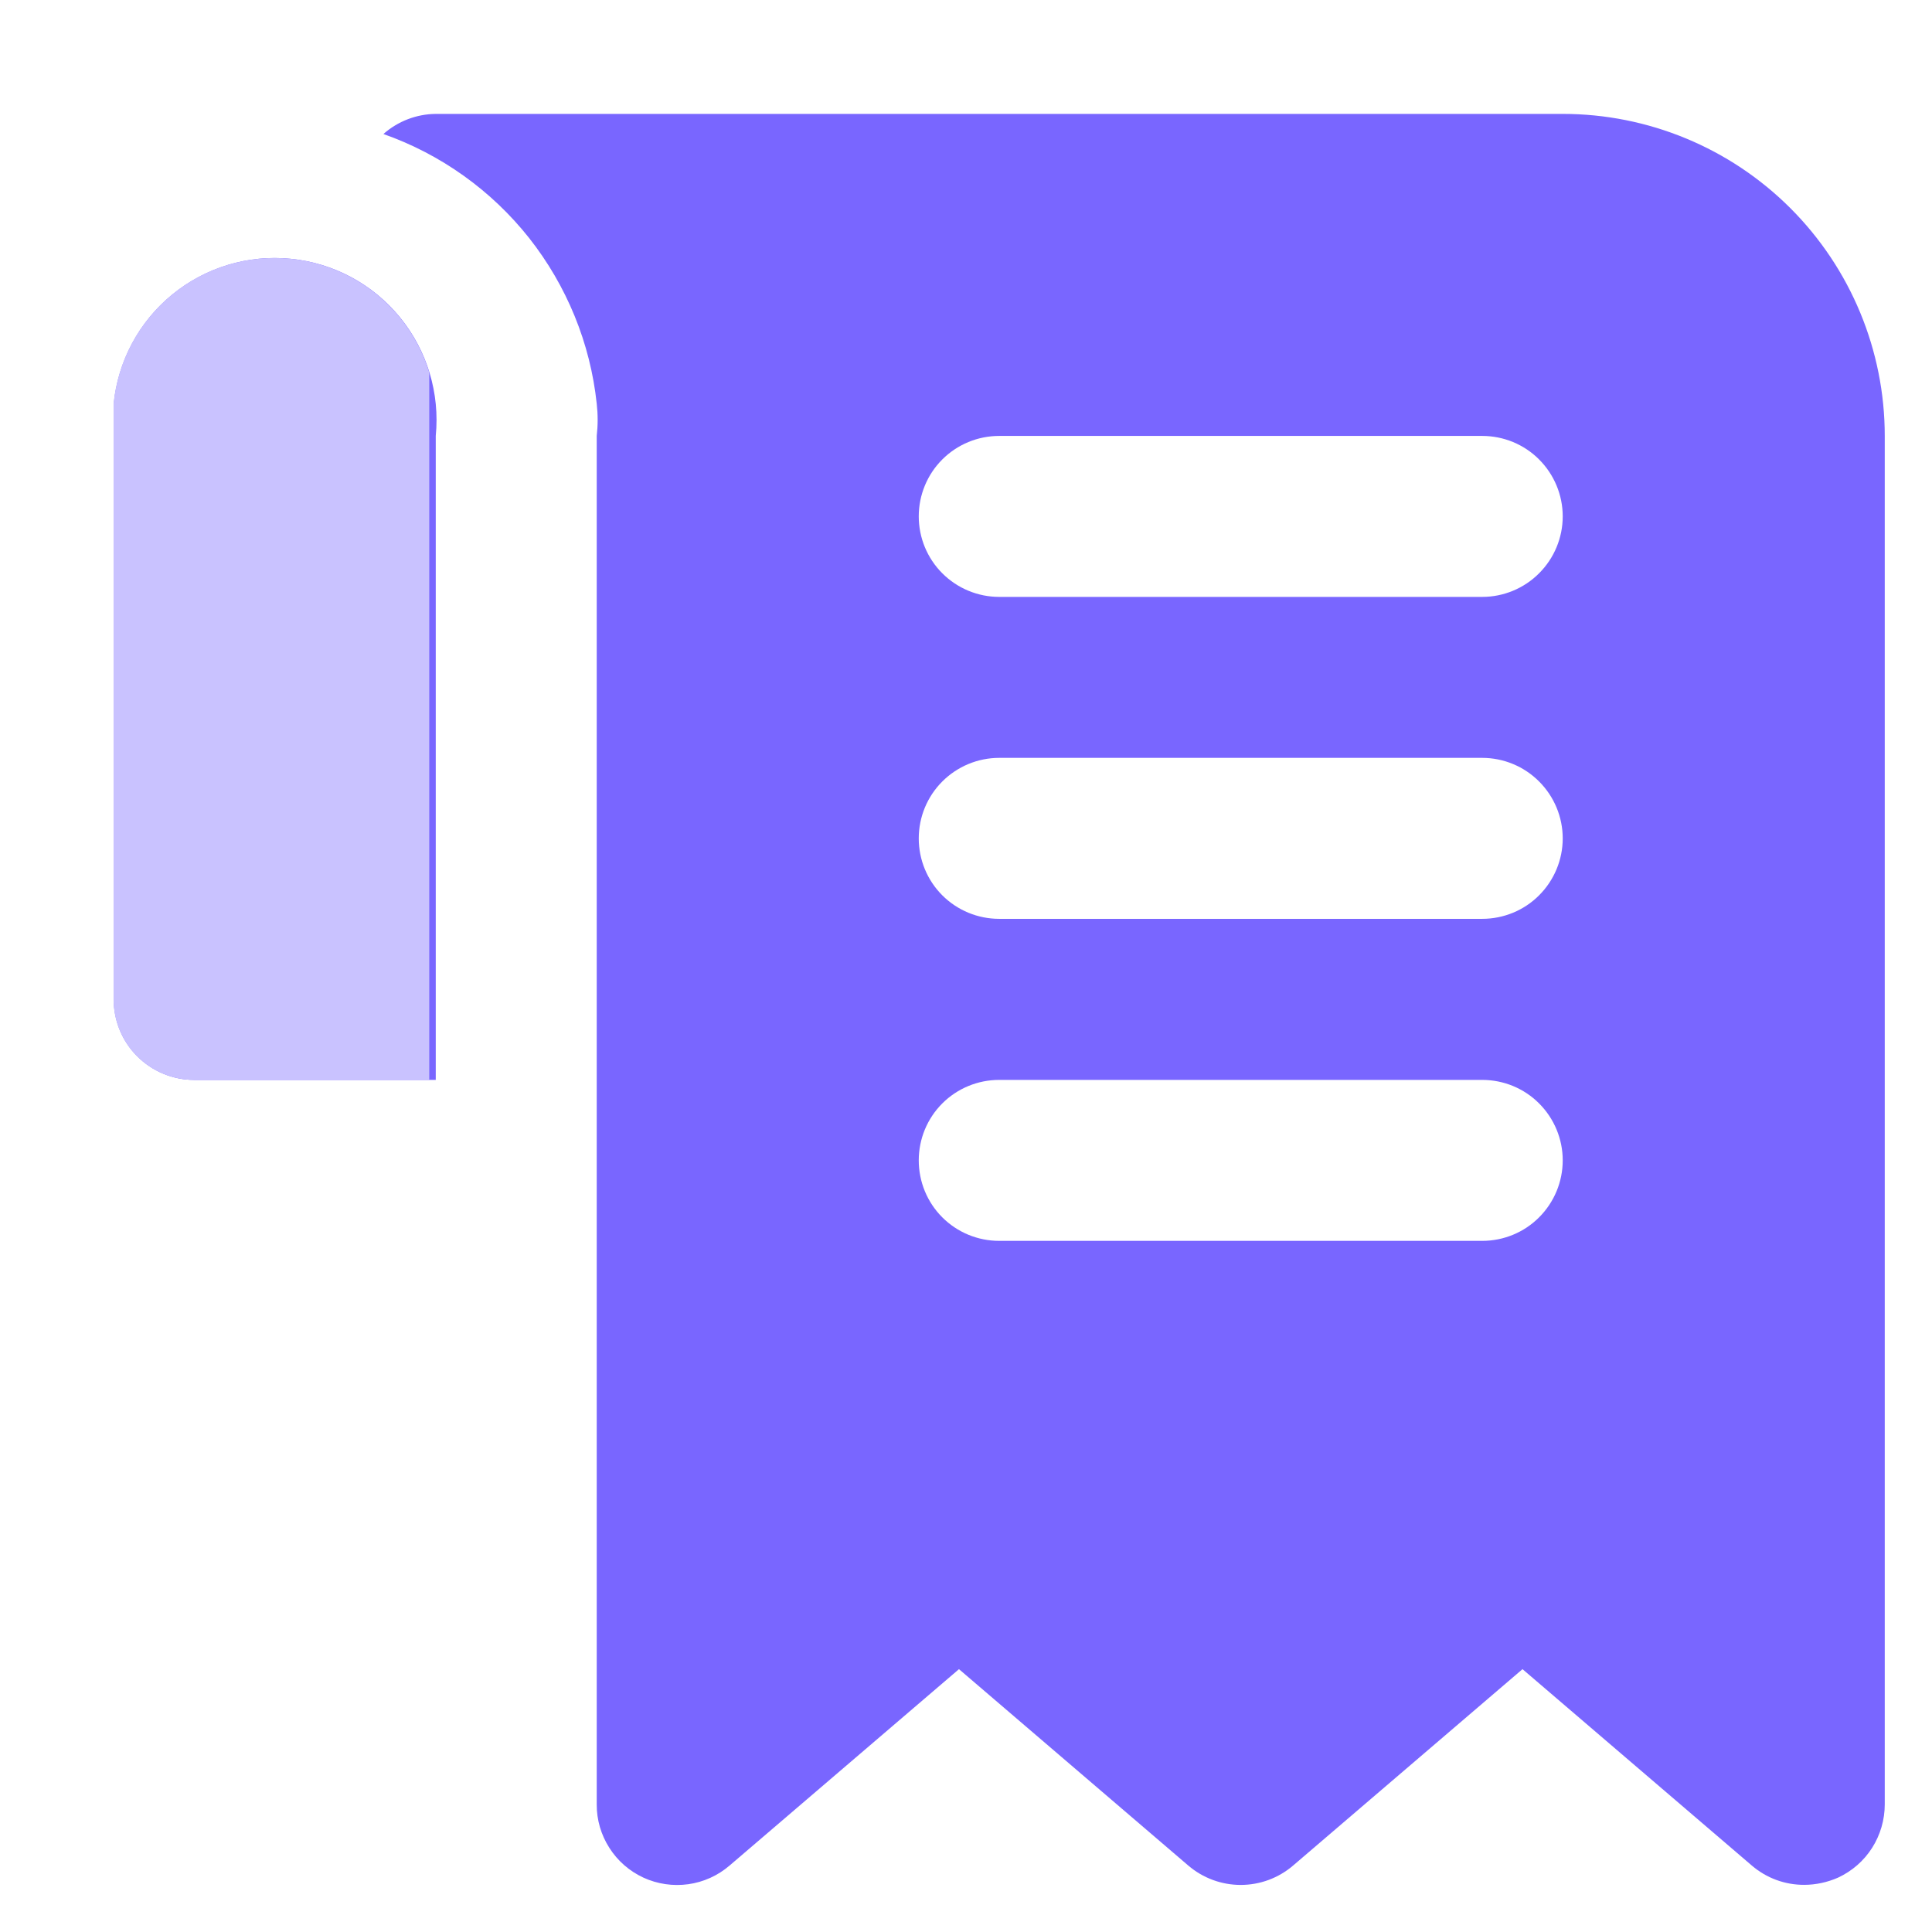
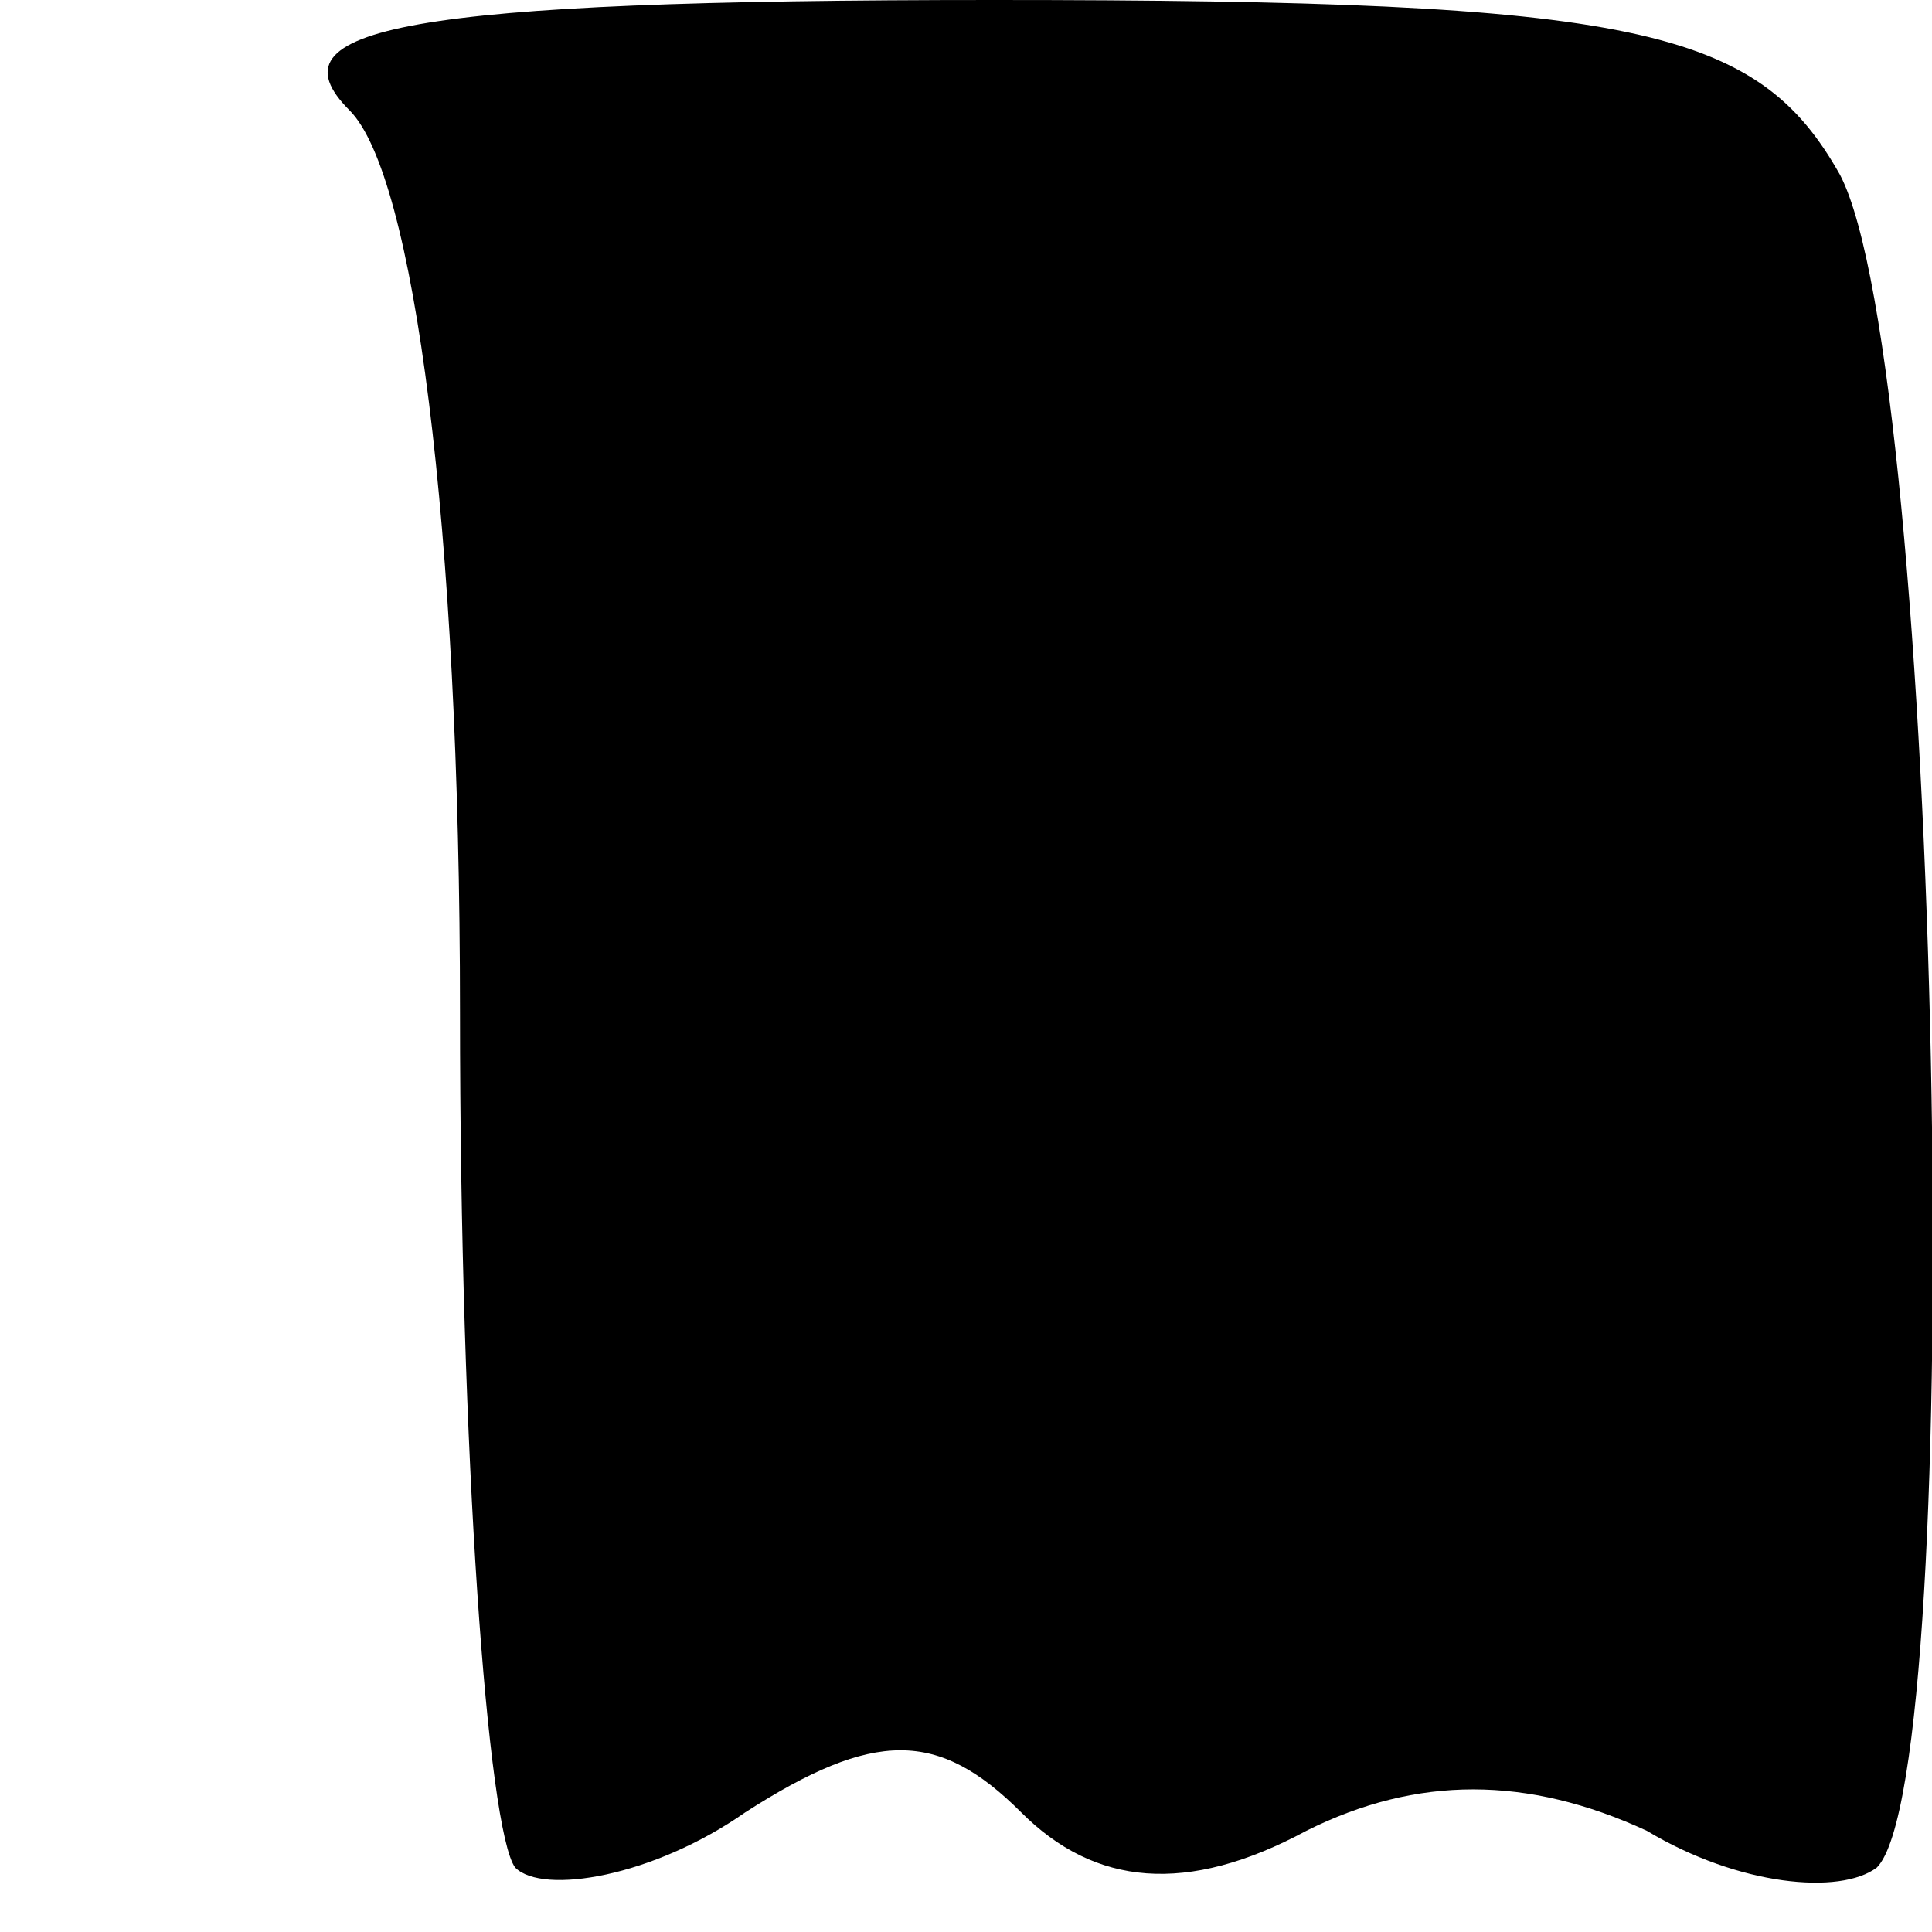
- <svg xmlns="http://www.w3.org/2000/svg" width="22" height="22" viewBox="0 0 22 22" fill="none">
-   <path d="M17.795 1.297H4.962C4.742 1.299 4.53 1.381 4.366 1.526C5.019 1.756 5.595 2.167 6.025 2.71C6.454 3.254 6.722 3.908 6.795 4.597C6.809 4.719 6.809 4.842 6.795 4.964V20.547C6.794 20.722 6.844 20.894 6.939 21.042C7.033 21.19 7.167 21.307 7.327 21.381C7.486 21.454 7.663 21.48 7.837 21.456C8.011 21.432 8.174 21.358 8.307 21.244L10.92 19.007L13.532 21.244C13.698 21.386 13.91 21.464 14.128 21.464C14.347 21.464 14.558 21.386 14.724 21.244L17.337 19.007L19.949 21.244C20.115 21.386 20.326 21.464 20.545 21.463C20.677 21.463 20.809 21.434 20.93 21.381C21.089 21.307 21.224 21.19 21.318 21.042C21.412 20.894 21.462 20.722 21.462 20.547V4.964C21.462 3.991 21.075 3.058 20.388 2.371C19.7 1.683 18.767 1.297 17.795 1.297ZM16.878 14.13H11.378C11.135 14.13 10.902 14.034 10.73 13.862C10.558 13.69 10.462 13.457 10.462 13.213C10.462 12.97 10.558 12.737 10.73 12.565C10.902 12.393 11.135 12.297 11.378 12.297H16.878C17.121 12.297 17.355 12.393 17.526 12.565C17.698 12.737 17.795 12.97 17.795 13.213C17.795 13.457 17.698 13.69 17.526 13.862C17.355 14.034 17.121 14.13 16.878 14.13ZM16.878 10.463H11.378C11.135 10.463 10.902 10.367 10.73 10.195C10.558 10.023 10.462 9.79 10.462 9.547C10.462 9.304 10.558 9.071 10.73 8.899C10.902 8.727 11.135 8.63 11.378 8.63H16.878C17.121 8.63 17.355 8.727 17.526 8.899C17.698 9.071 17.795 9.304 17.795 9.547C17.795 9.79 17.698 10.023 17.526 10.195C17.355 10.367 17.121 10.463 16.878 10.463ZM16.878 6.797H11.378C11.135 6.797 10.902 6.7 10.73 6.528C10.558 6.356 10.462 6.123 10.462 5.88C10.462 5.637 10.558 5.404 10.73 5.232C10.902 5.06 11.135 4.964 11.378 4.964H16.878C17.121 4.964 17.355 5.06 17.526 5.232C17.698 5.404 17.795 5.637 17.795 5.88C17.795 6.123 17.698 6.356 17.526 6.528C17.355 6.7 17.121 6.797 16.878 6.797ZM4.962 4.964V12.297H2.212C1.968 12.297 1.735 12.2 1.563 12.028C1.391 11.857 1.295 11.623 1.295 11.38V4.964C1.295 4.835 1.295 4.716 1.295 4.597C1.344 4.111 1.583 3.664 1.962 3.354C2.34 3.045 2.825 2.898 3.312 2.947C3.798 2.995 4.245 3.235 4.554 3.613C4.864 3.992 5.01 4.477 4.962 4.964Z" fill="#7966FF" />
-   <mask id="mask0_1429_2521" style="mask-type:alpha" maskUnits="userSpaceOnUse" x="1" y="1" width="21" height="21">
-     <path d="M17.793 1.297H4.96C4.74 1.299 4.529 1.381 4.364 1.526C5.018 1.756 5.593 2.167 6.023 2.71C6.453 3.254 6.72 3.908 6.793 4.597C6.807 4.719 6.807 4.842 6.793 4.964V20.547C6.793 20.722 6.842 20.894 6.937 21.042C7.031 21.19 7.166 21.307 7.325 21.381C7.484 21.454 7.661 21.48 7.835 21.456C8.009 21.432 8.172 21.358 8.305 21.244L10.918 19.007L13.53 21.244C13.697 21.386 13.908 21.464 14.126 21.464C14.345 21.464 14.556 21.386 14.722 21.244L17.335 19.007L19.947 21.244C20.113 21.386 20.325 21.464 20.543 21.463C20.676 21.463 20.807 21.434 20.928 21.381C21.087 21.307 21.222 21.19 21.316 21.042C21.41 20.894 21.46 20.722 21.46 20.547V4.964C21.46 3.991 21.073 3.058 20.386 2.371C19.698 1.683 18.765 1.297 17.793 1.297ZM16.876 14.13H11.376C11.133 14.13 10.9 14.034 10.728 13.862C10.556 13.69 10.46 13.457 10.46 13.213C10.46 12.97 10.556 12.737 10.728 12.565C10.9 12.393 11.133 12.297 11.376 12.297H16.876C17.119 12.297 17.353 12.393 17.524 12.565C17.696 12.737 17.793 12.97 17.793 13.213C17.793 13.457 17.696 13.69 17.524 13.862C17.353 14.034 17.119 14.13 16.876 14.13ZM16.876 10.463H11.376C11.133 10.463 10.9 10.367 10.728 10.195C10.556 10.023 10.46 9.79 10.46 9.547C10.46 9.304 10.556 9.071 10.728 8.899C10.9 8.727 11.133 8.63 11.376 8.63H16.876C17.119 8.63 17.353 8.727 17.524 8.899C17.696 9.071 17.793 9.304 17.793 9.547C17.793 9.79 17.696 10.023 17.524 10.195C17.353 10.367 17.119 10.463 16.876 10.463ZM16.876 6.797H11.376C11.133 6.797 10.9 6.7 10.728 6.528C10.556 6.356 10.46 6.123 10.46 5.88C10.46 5.637 10.556 5.404 10.728 5.232C10.9 5.06 11.133 4.964 11.376 4.964H16.876C17.119 4.964 17.353 5.06 17.524 5.232C17.696 5.404 17.793 5.637 17.793 5.88C17.793 6.123 17.696 6.356 17.524 6.528C17.353 6.7 17.119 6.797 16.876 6.797ZM4.96 4.964V12.297H2.21C1.967 12.297 1.733 12.2 1.561 12.028C1.39 11.857 1.293 11.623 1.293 11.38V4.964C1.293 4.835 1.293 4.716 1.293 4.597C1.342 4.111 1.581 3.664 1.96 3.354C2.338 3.045 2.823 2.898 3.31 2.947C3.796 2.995 4.243 3.235 4.552 3.613C4.862 3.992 5.008 4.477 4.96 4.964Z" fill="#7966FF" />
-   </mask>
-   <g mask="url(#mask0_1429_2521)">
-     <rect x="1.221" y="2.445" width="3.667" height="19.556" fill="#C9C2FF" />
+ <svg xmlns="http://www.w3.org/2000/svg" version="1.0" width="21pt" height="21pt" viewBox="0 0 21 21" preserveAspectRatio="xMidYMid meet">
+   <g transform="translate(0,21) scale(0.1,-0.1)" fill="#000000" stroke="none">
+     <path d="M38 198 c7 -7 12 -45 12 -98 0 -48 3 -89 6 -93 3 -3 15 -1 25 6 14 9 21 9 30 0 8 -8 18 -9 31 -2 12 6 24 6 37 0 10 -6 21 -7 25 -4 10 10 7 163 -4 184 -9 16 -22 19 -92 19 -64 0 -79 -3 -70 -12z" />
  </g>
</svg>
